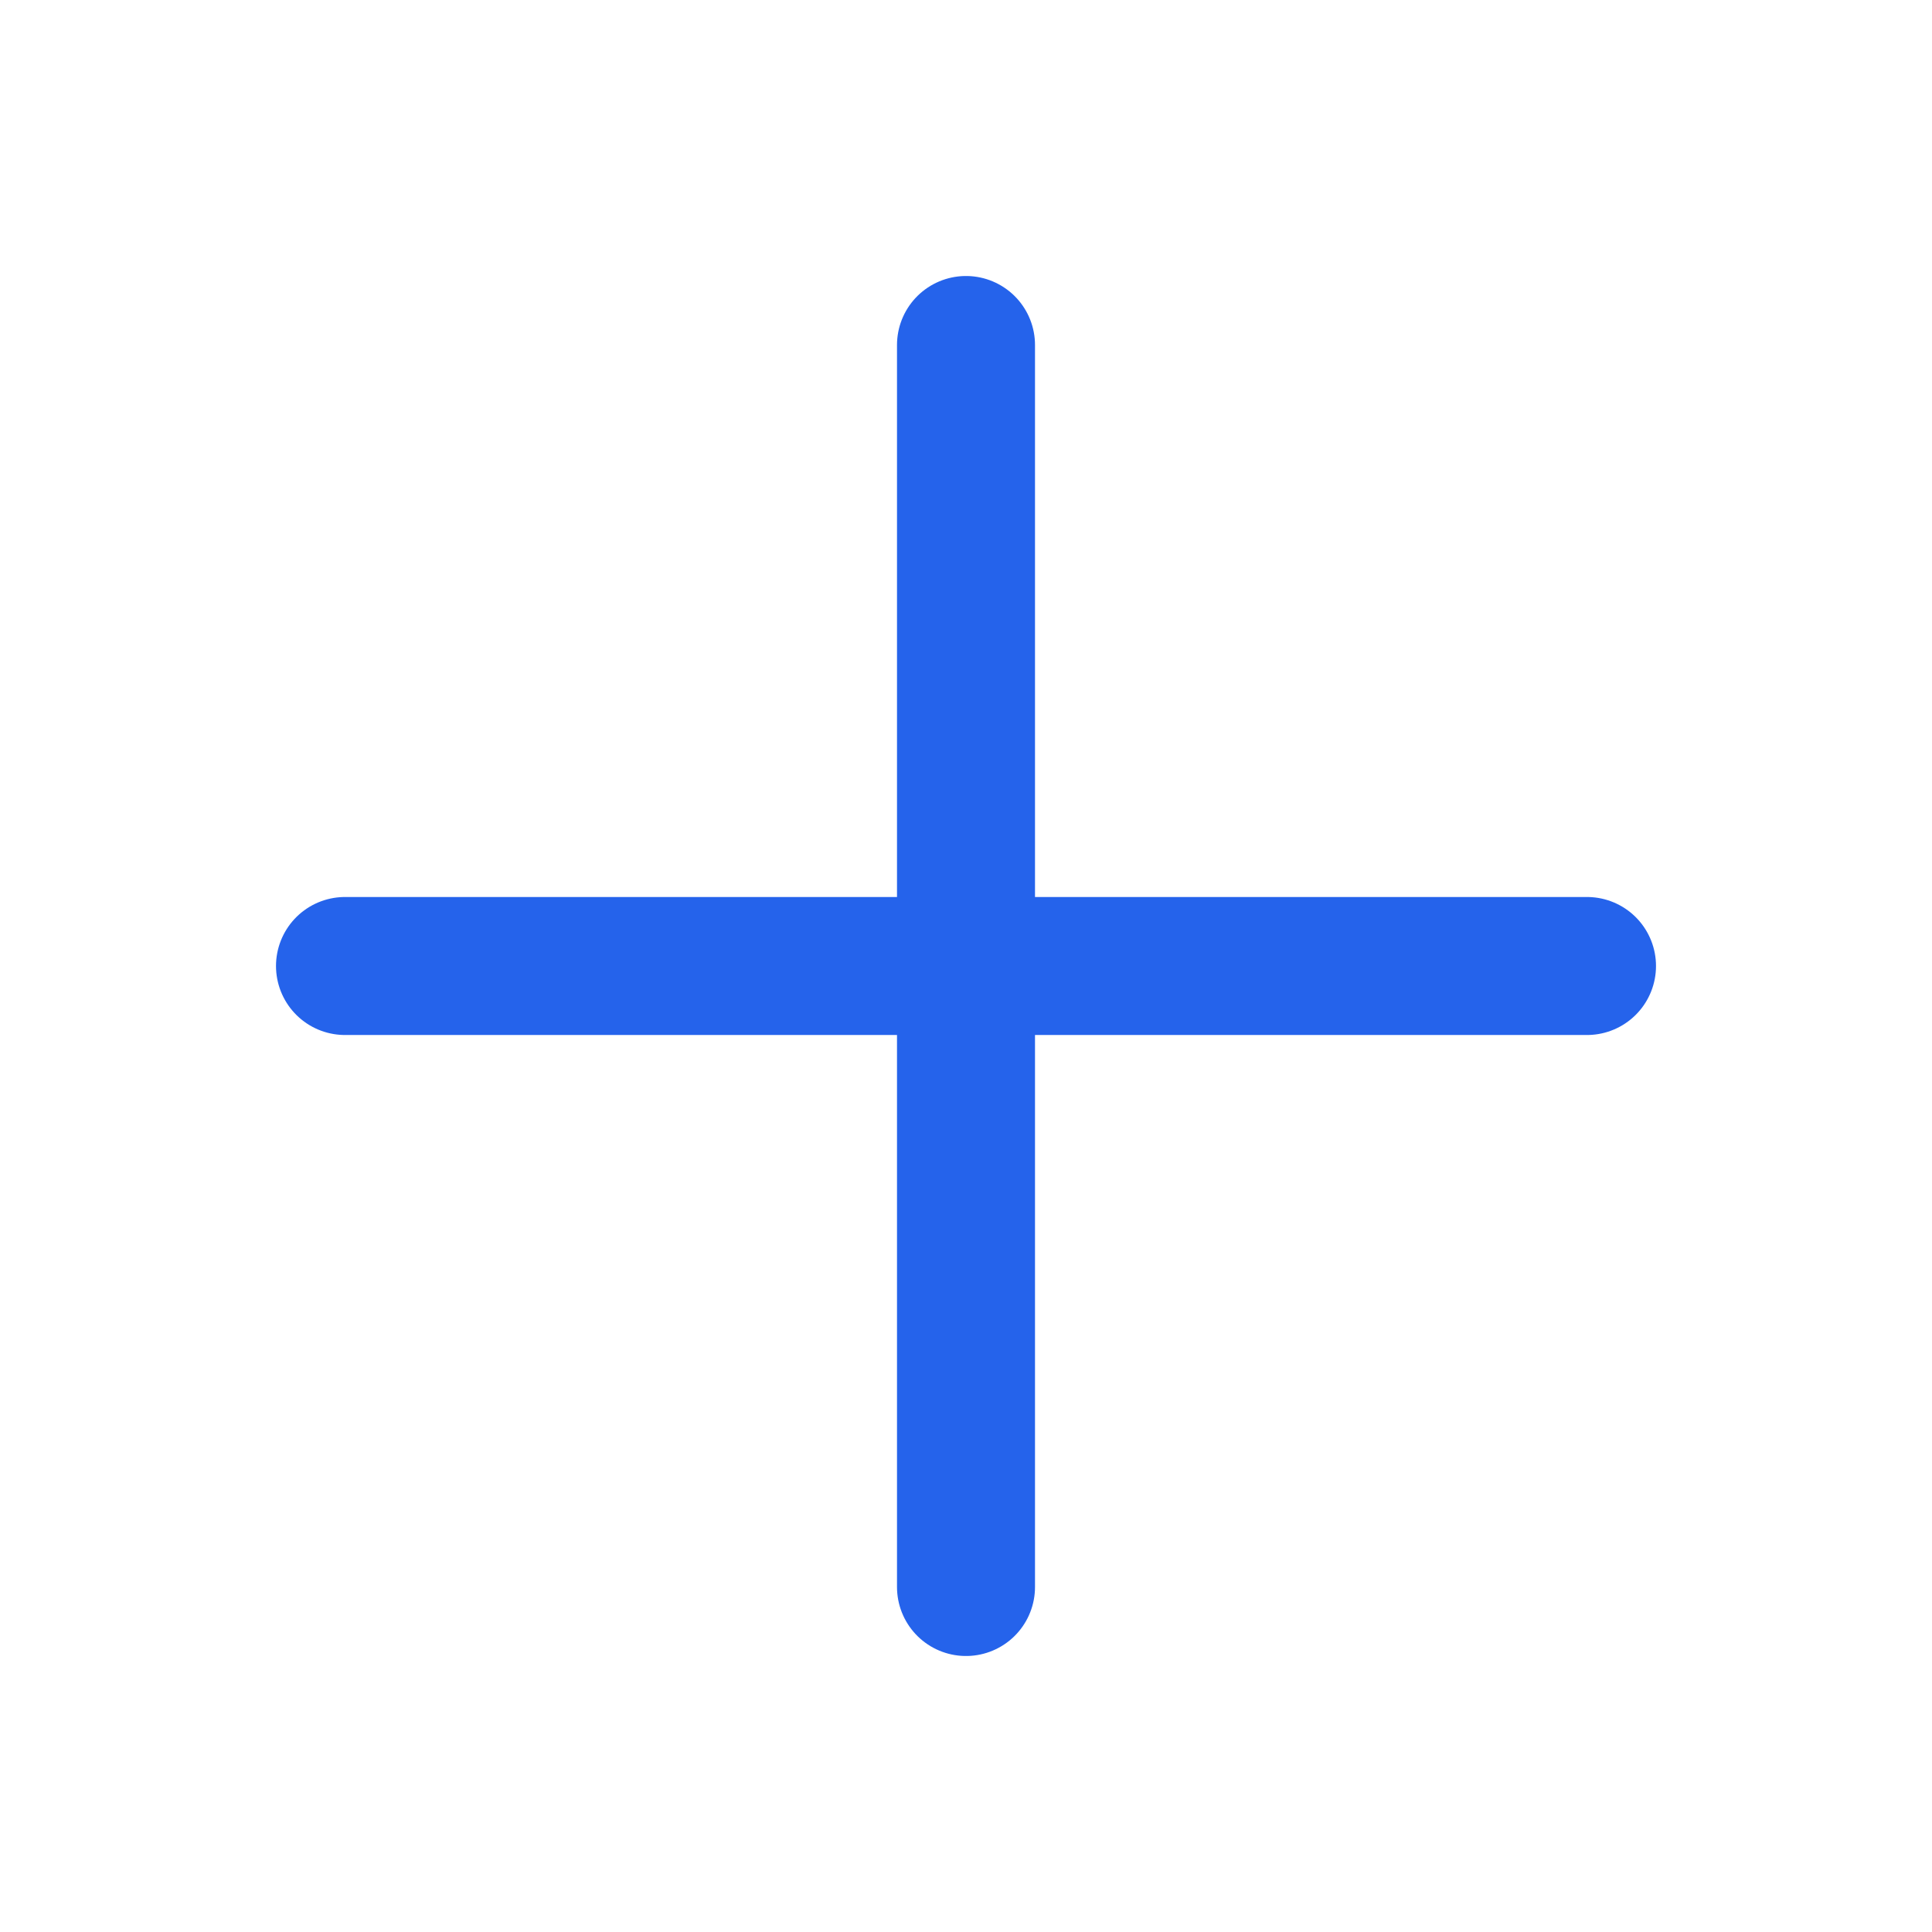
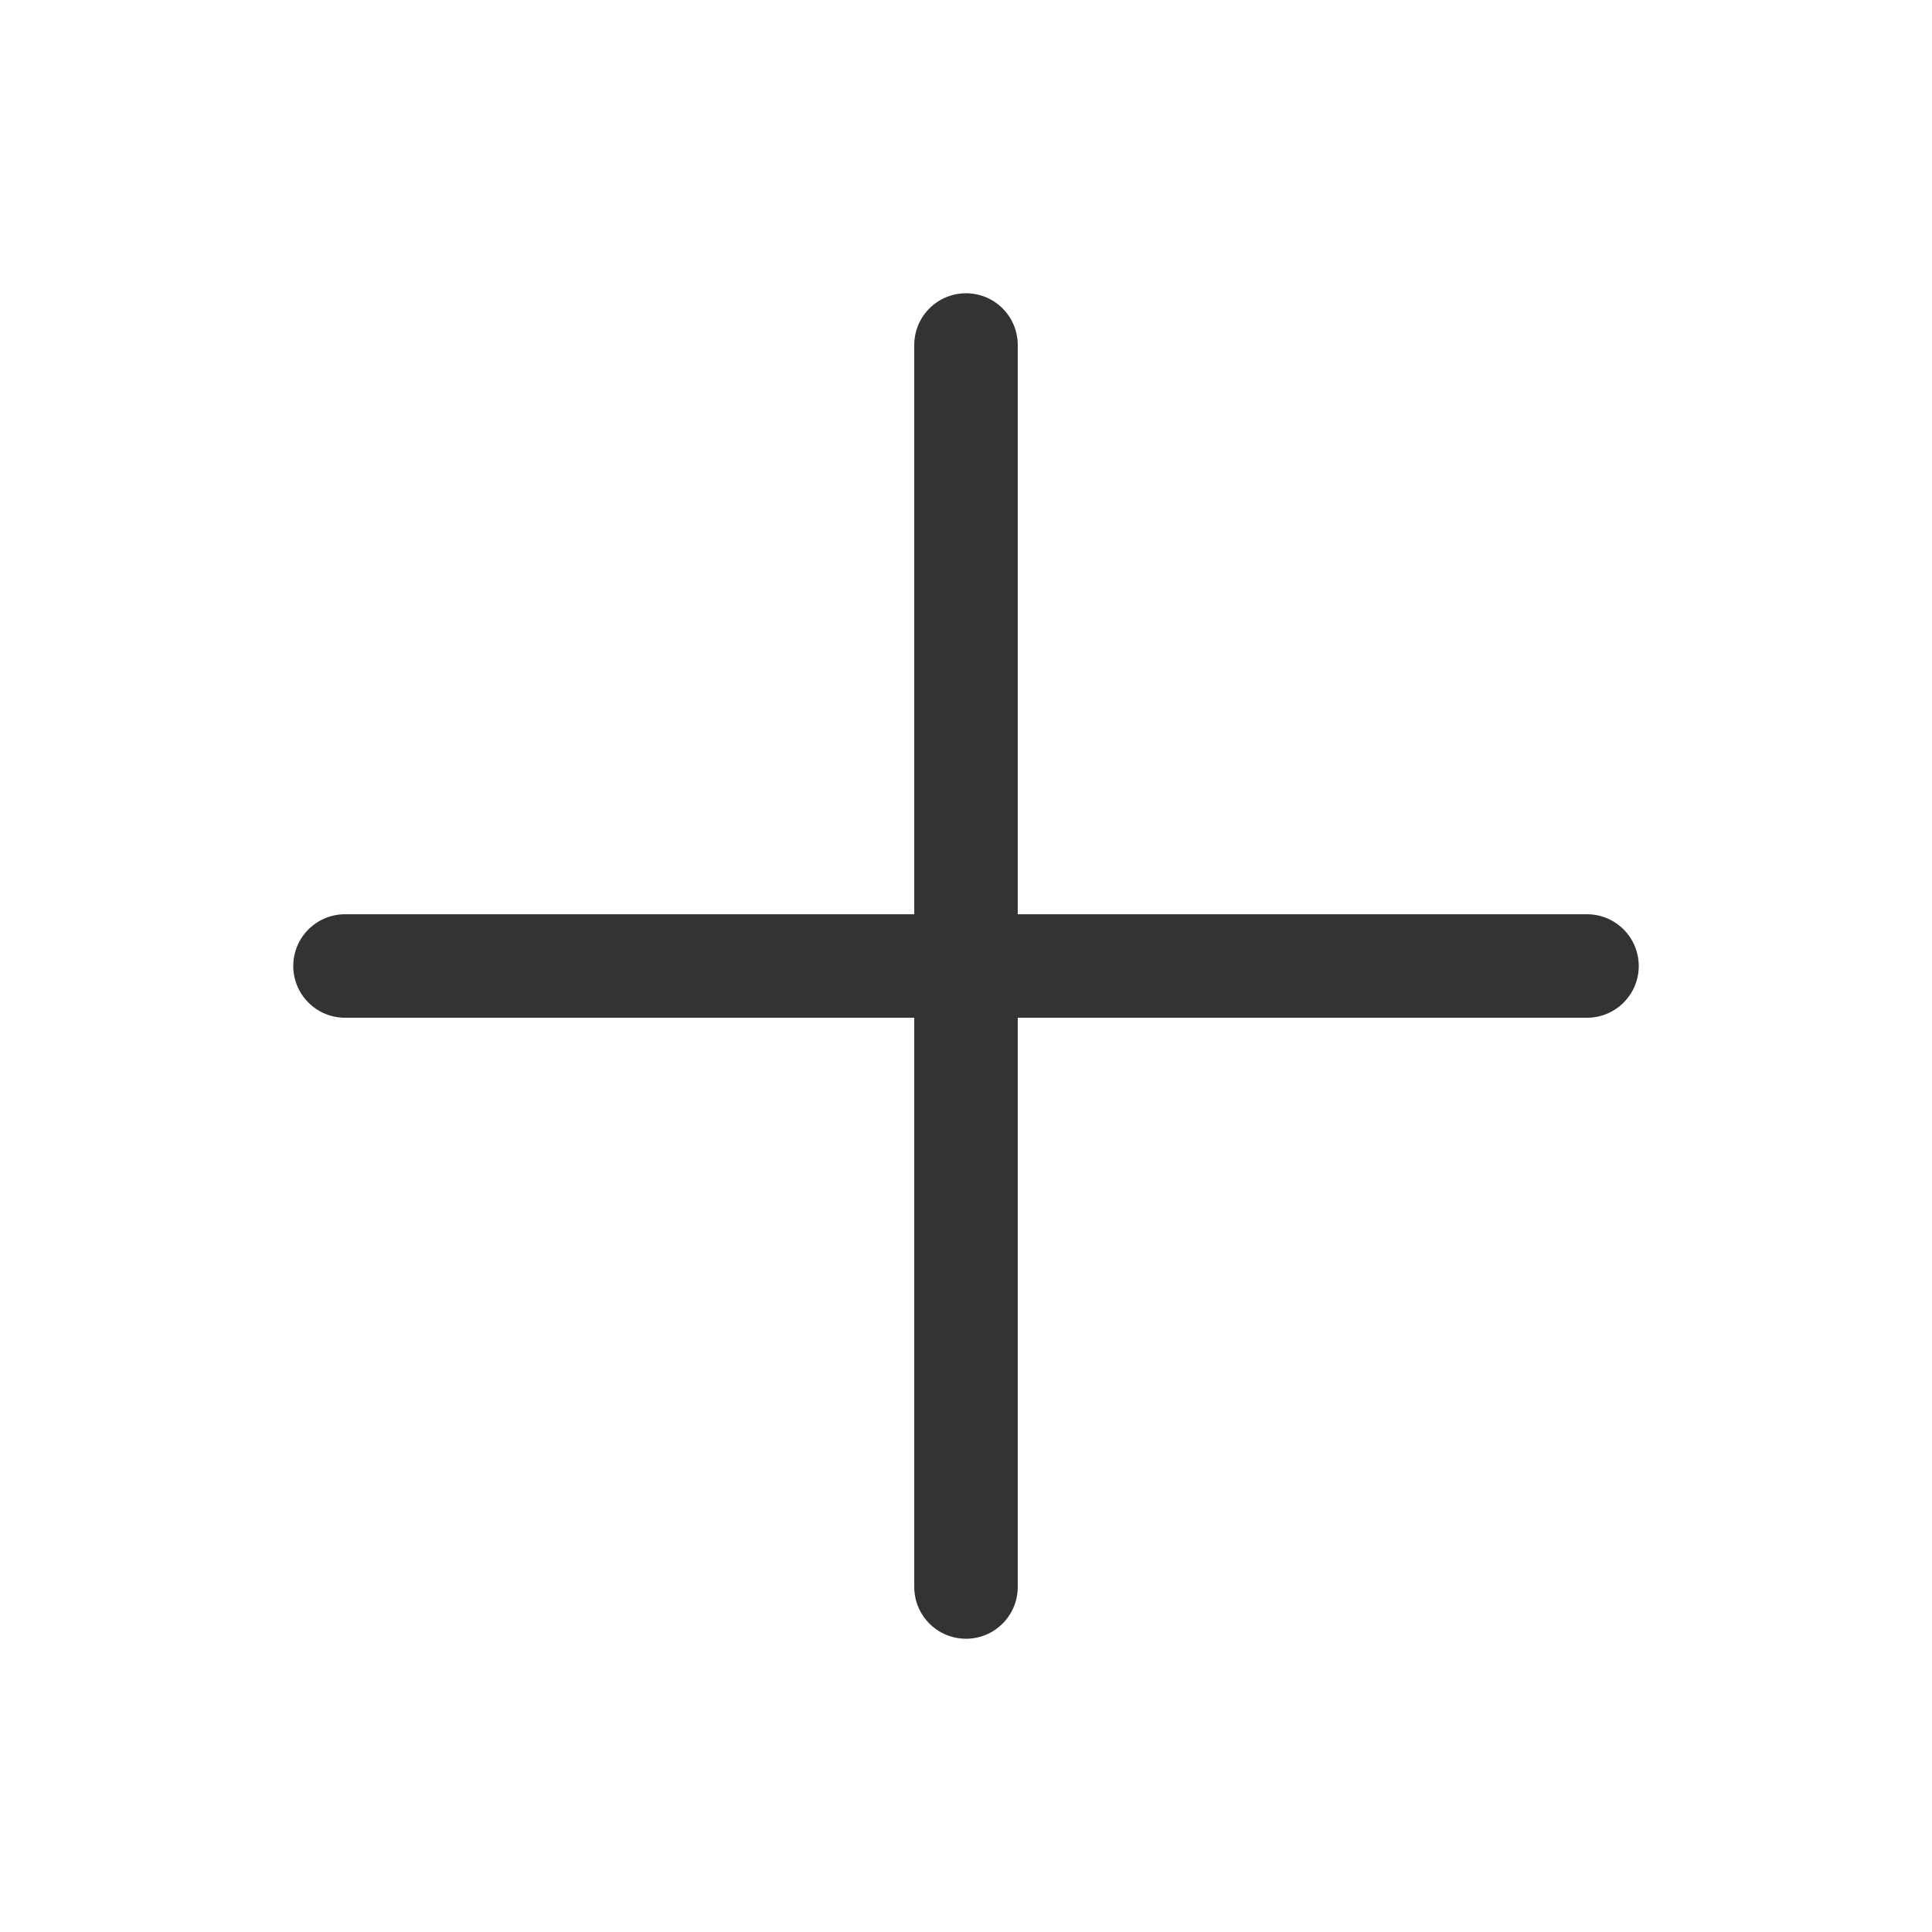
<svg xmlns="http://www.w3.org/2000/svg" width="28" height="28" viewBox="0 0 28 28">
-   <g fill="none" stroke="#2563EB" stroke-width="2" stroke-linecap="round" stroke-linejoin="round">
+   <g fill="none" stroke="#333333" stroke-width="1.5" stroke-linecap="round" stroke-linejoin="round">
    <path d="M14 5v18M5 14h18" />
  </g>
</svg>
